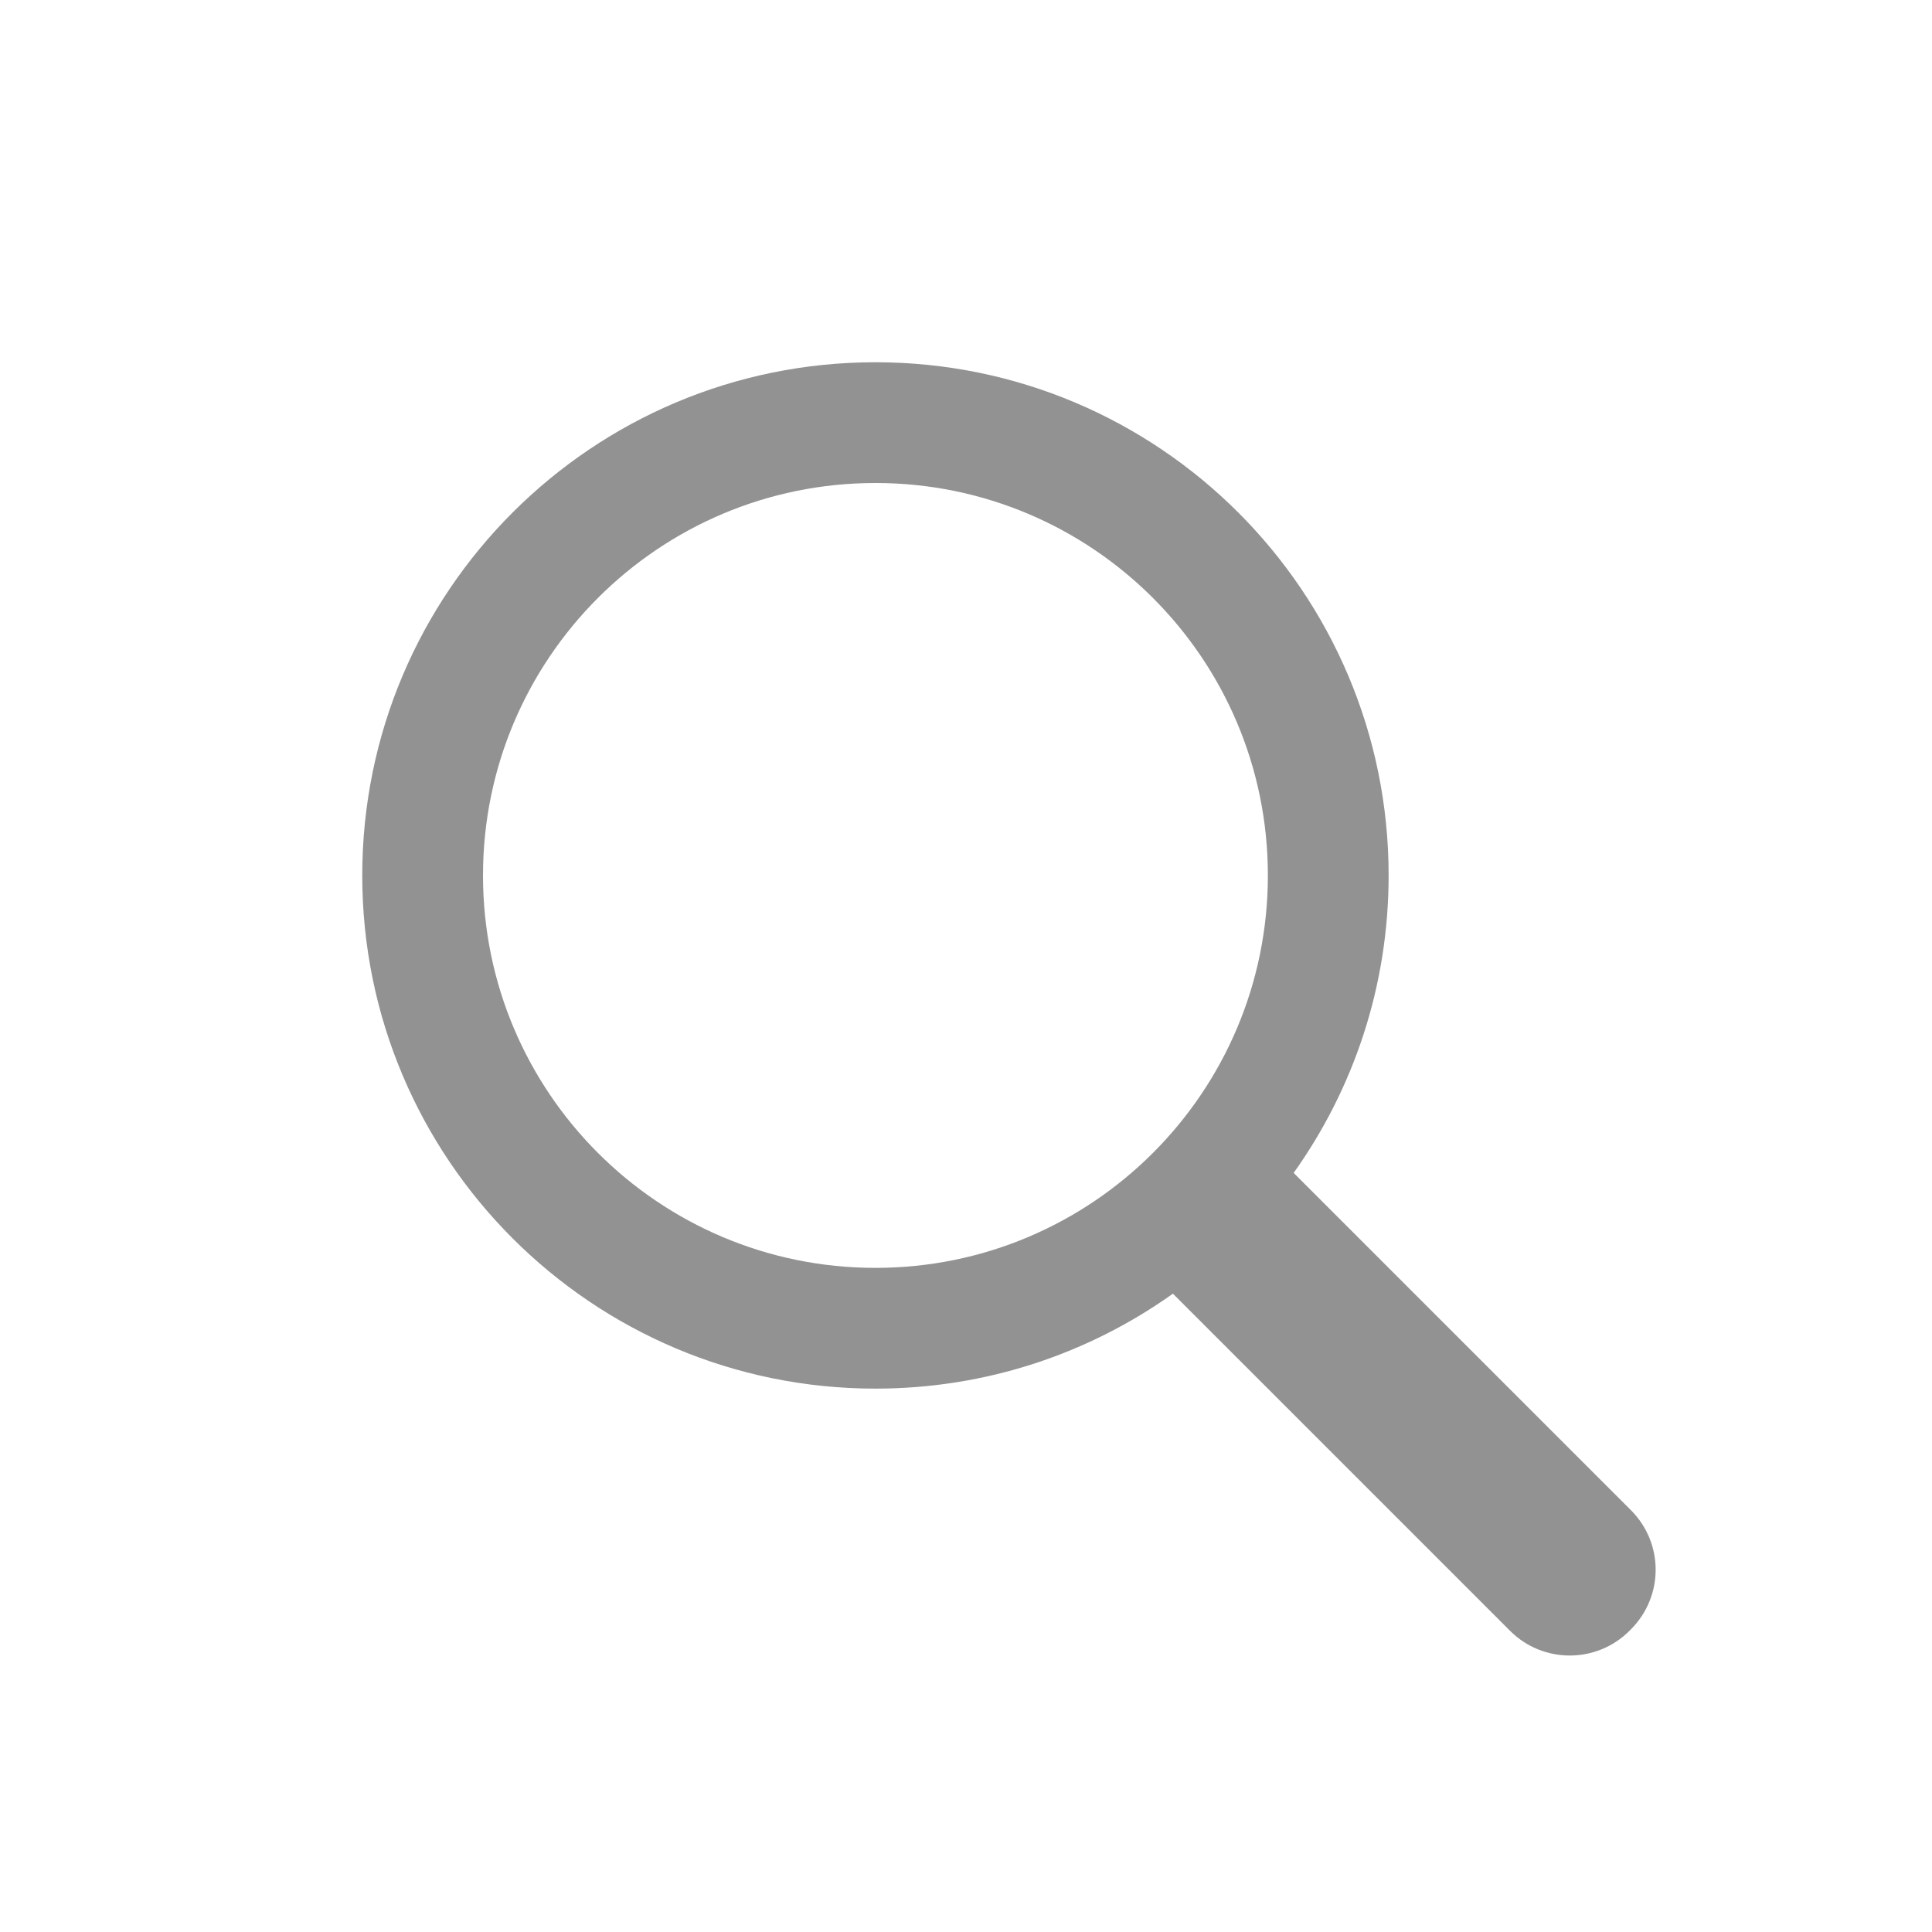
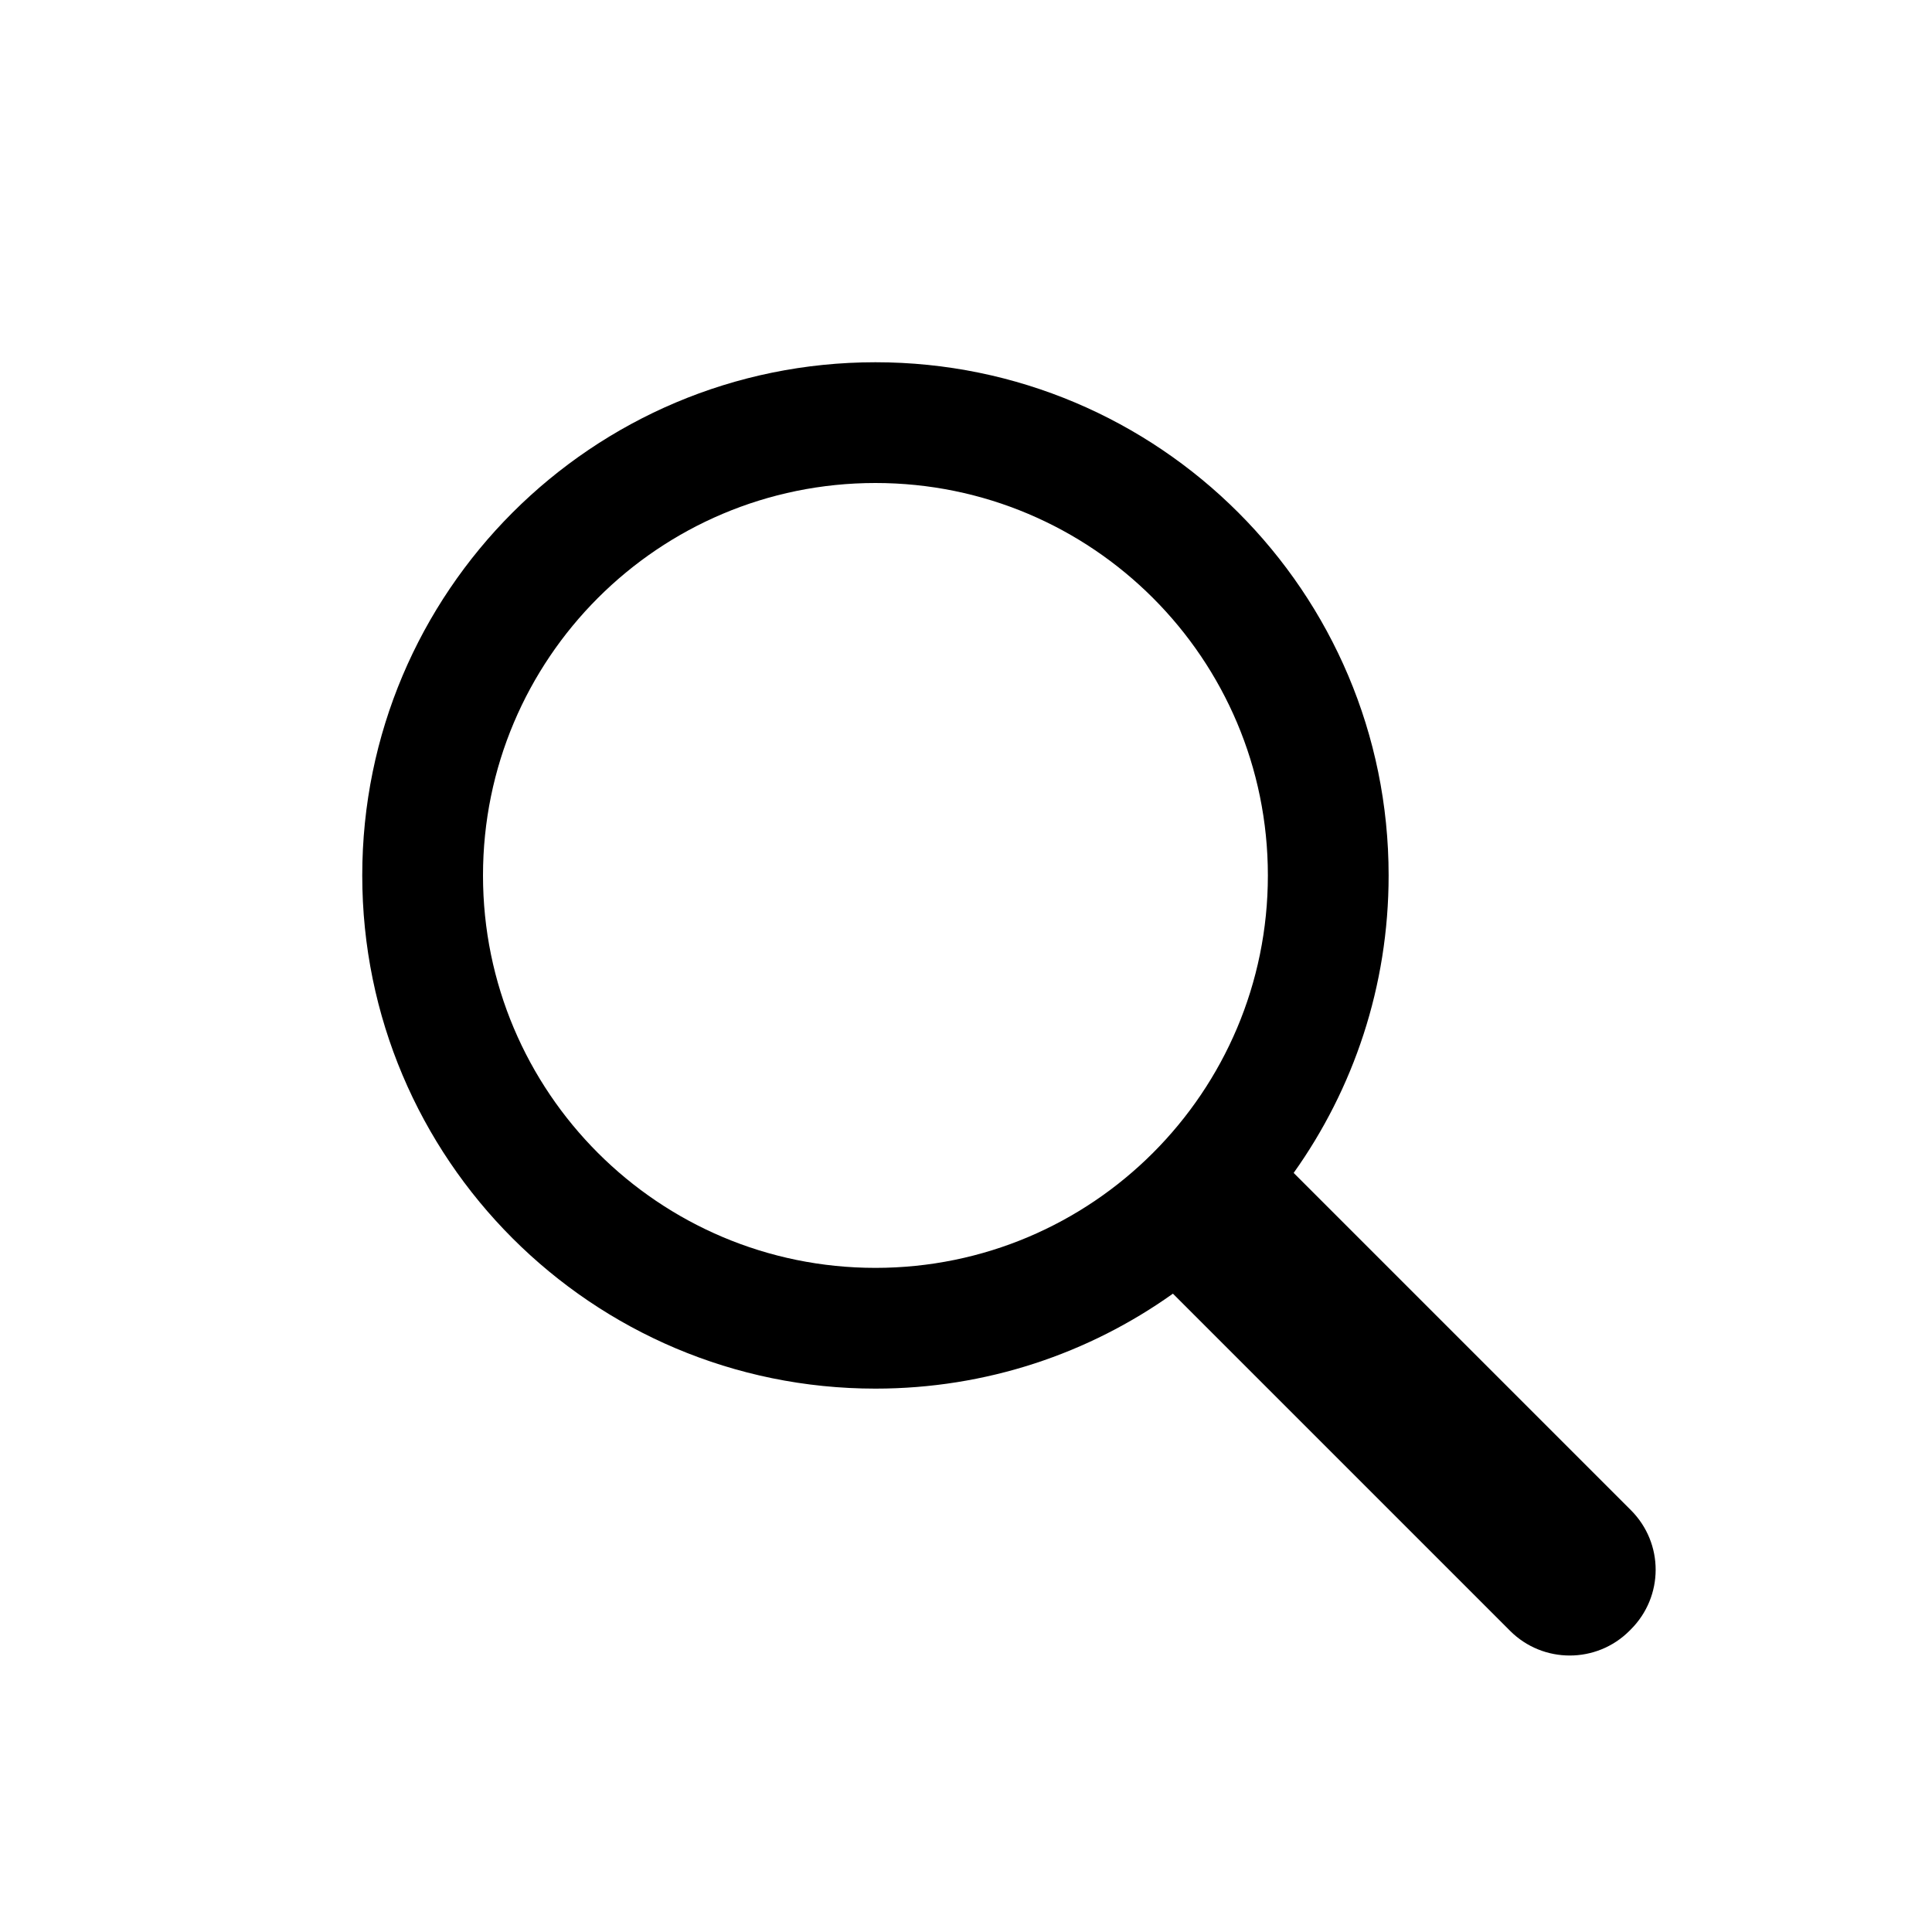
- <svg xmlns="http://www.w3.org/2000/svg" version="1.1" width="1024" height="1024" viewBox="0 0 1024 1024">
-   <g id="icomoon-ignore">
- </g>
-   <path fill="#929292" d="M621.668 685.668c-44.476 31.692-98.895 50.332-157.668 50.332-150.221 0-272-121.779-272-272s121.779-272 272-272c150.221 0 272 121.779 272 272 0 58.773-18.641 113.192-50.332 157.668l178.714 178.714c17.606 17.606 17.46 45.778-0.006 63.244l-0.75 0.75c-17.421 17.421-45.781 17.469-63.244 0.006l-178.714-178.714zM464 672c114.875 0 208-93.125 208-208s-93.125-208-208-208c-114.875 0-208 93.125-208 208s93.125 208 208 208v0z" />
+ <svg width="1024" height="1024" viewBox="0 0 1024 1024">
+   <path fill="#000" d="M621.668 685.668c-44.476 31.692-98.895 50.332-157.668 50.332-150.221 0-272-121.779-272-272s121.779-272 272-272c150.221 0 272 121.779 272 272 0 58.773-18.641 113.192-50.332 157.668l178.714 178.714c17.606 17.606 17.46 45.778-0.006 63.244l-0.75 0.75c-17.421 17.421-45.781 17.469-63.244 0.006l-178.714-178.714zM464 672c114.875 0 208-93.125 208-208s-93.125-208-208-208c-114.875 0-208 93.125-208 208s93.125 208 208 208v0z" />
</svg>
